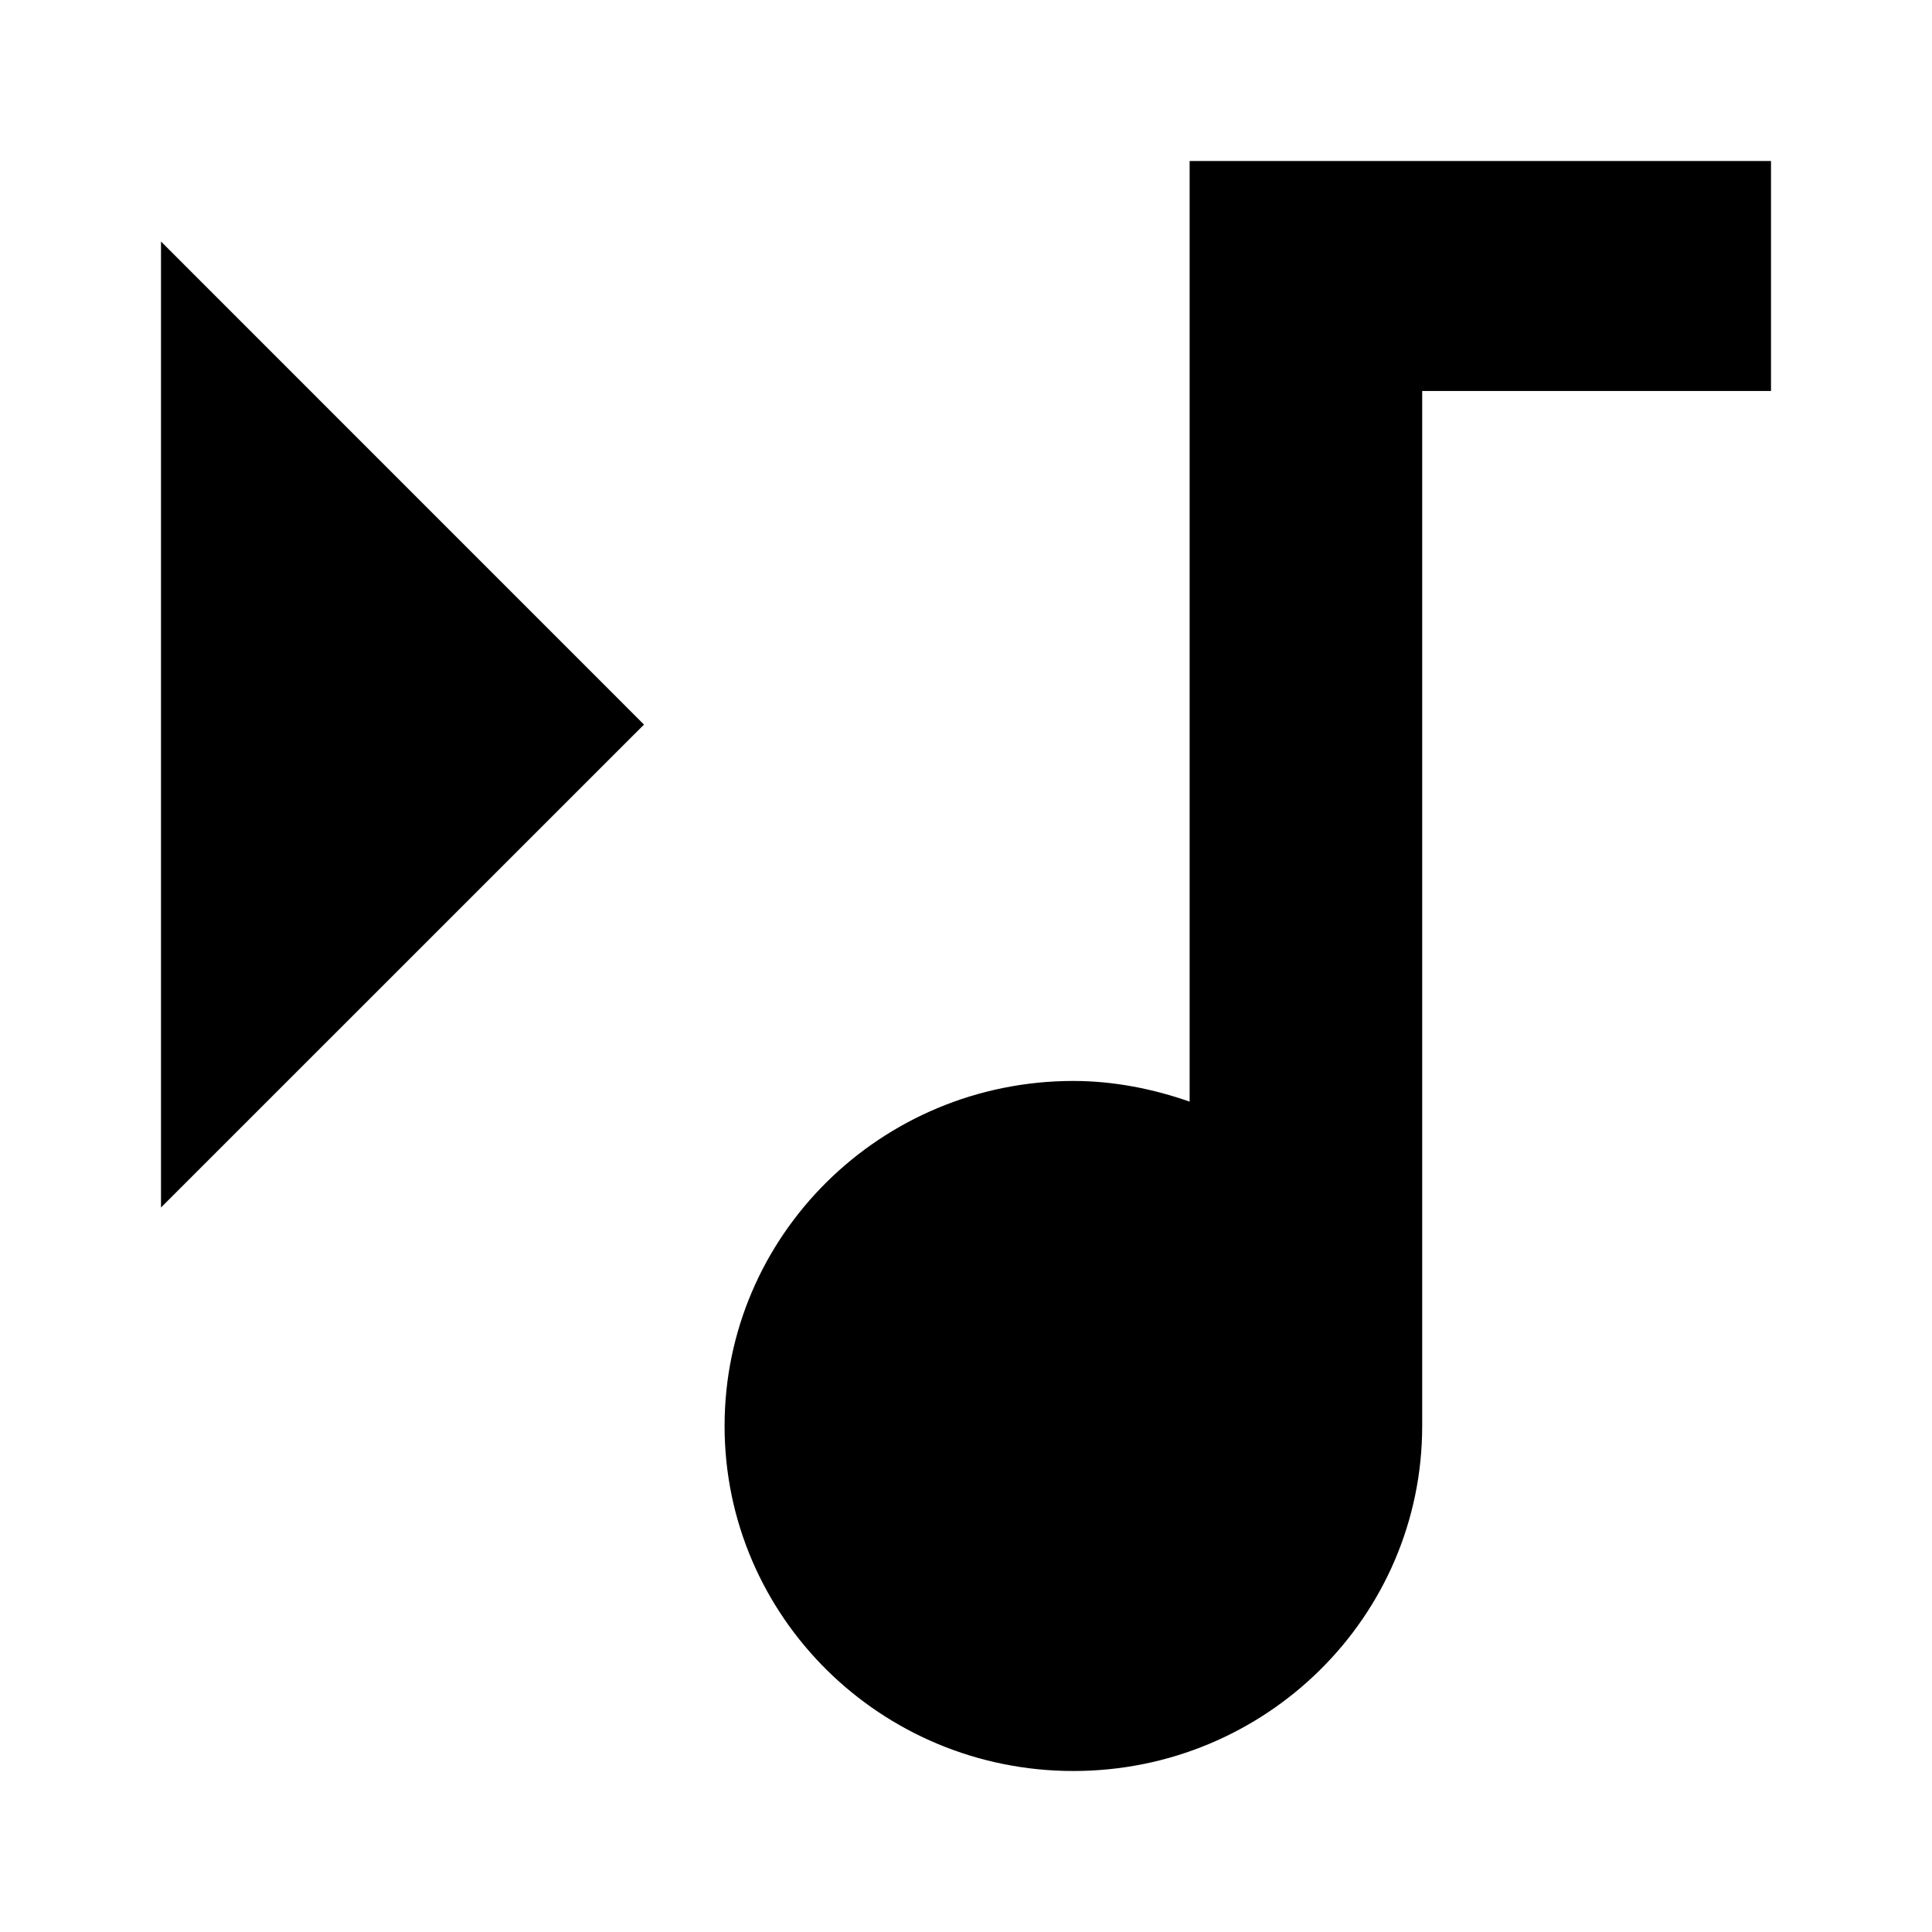
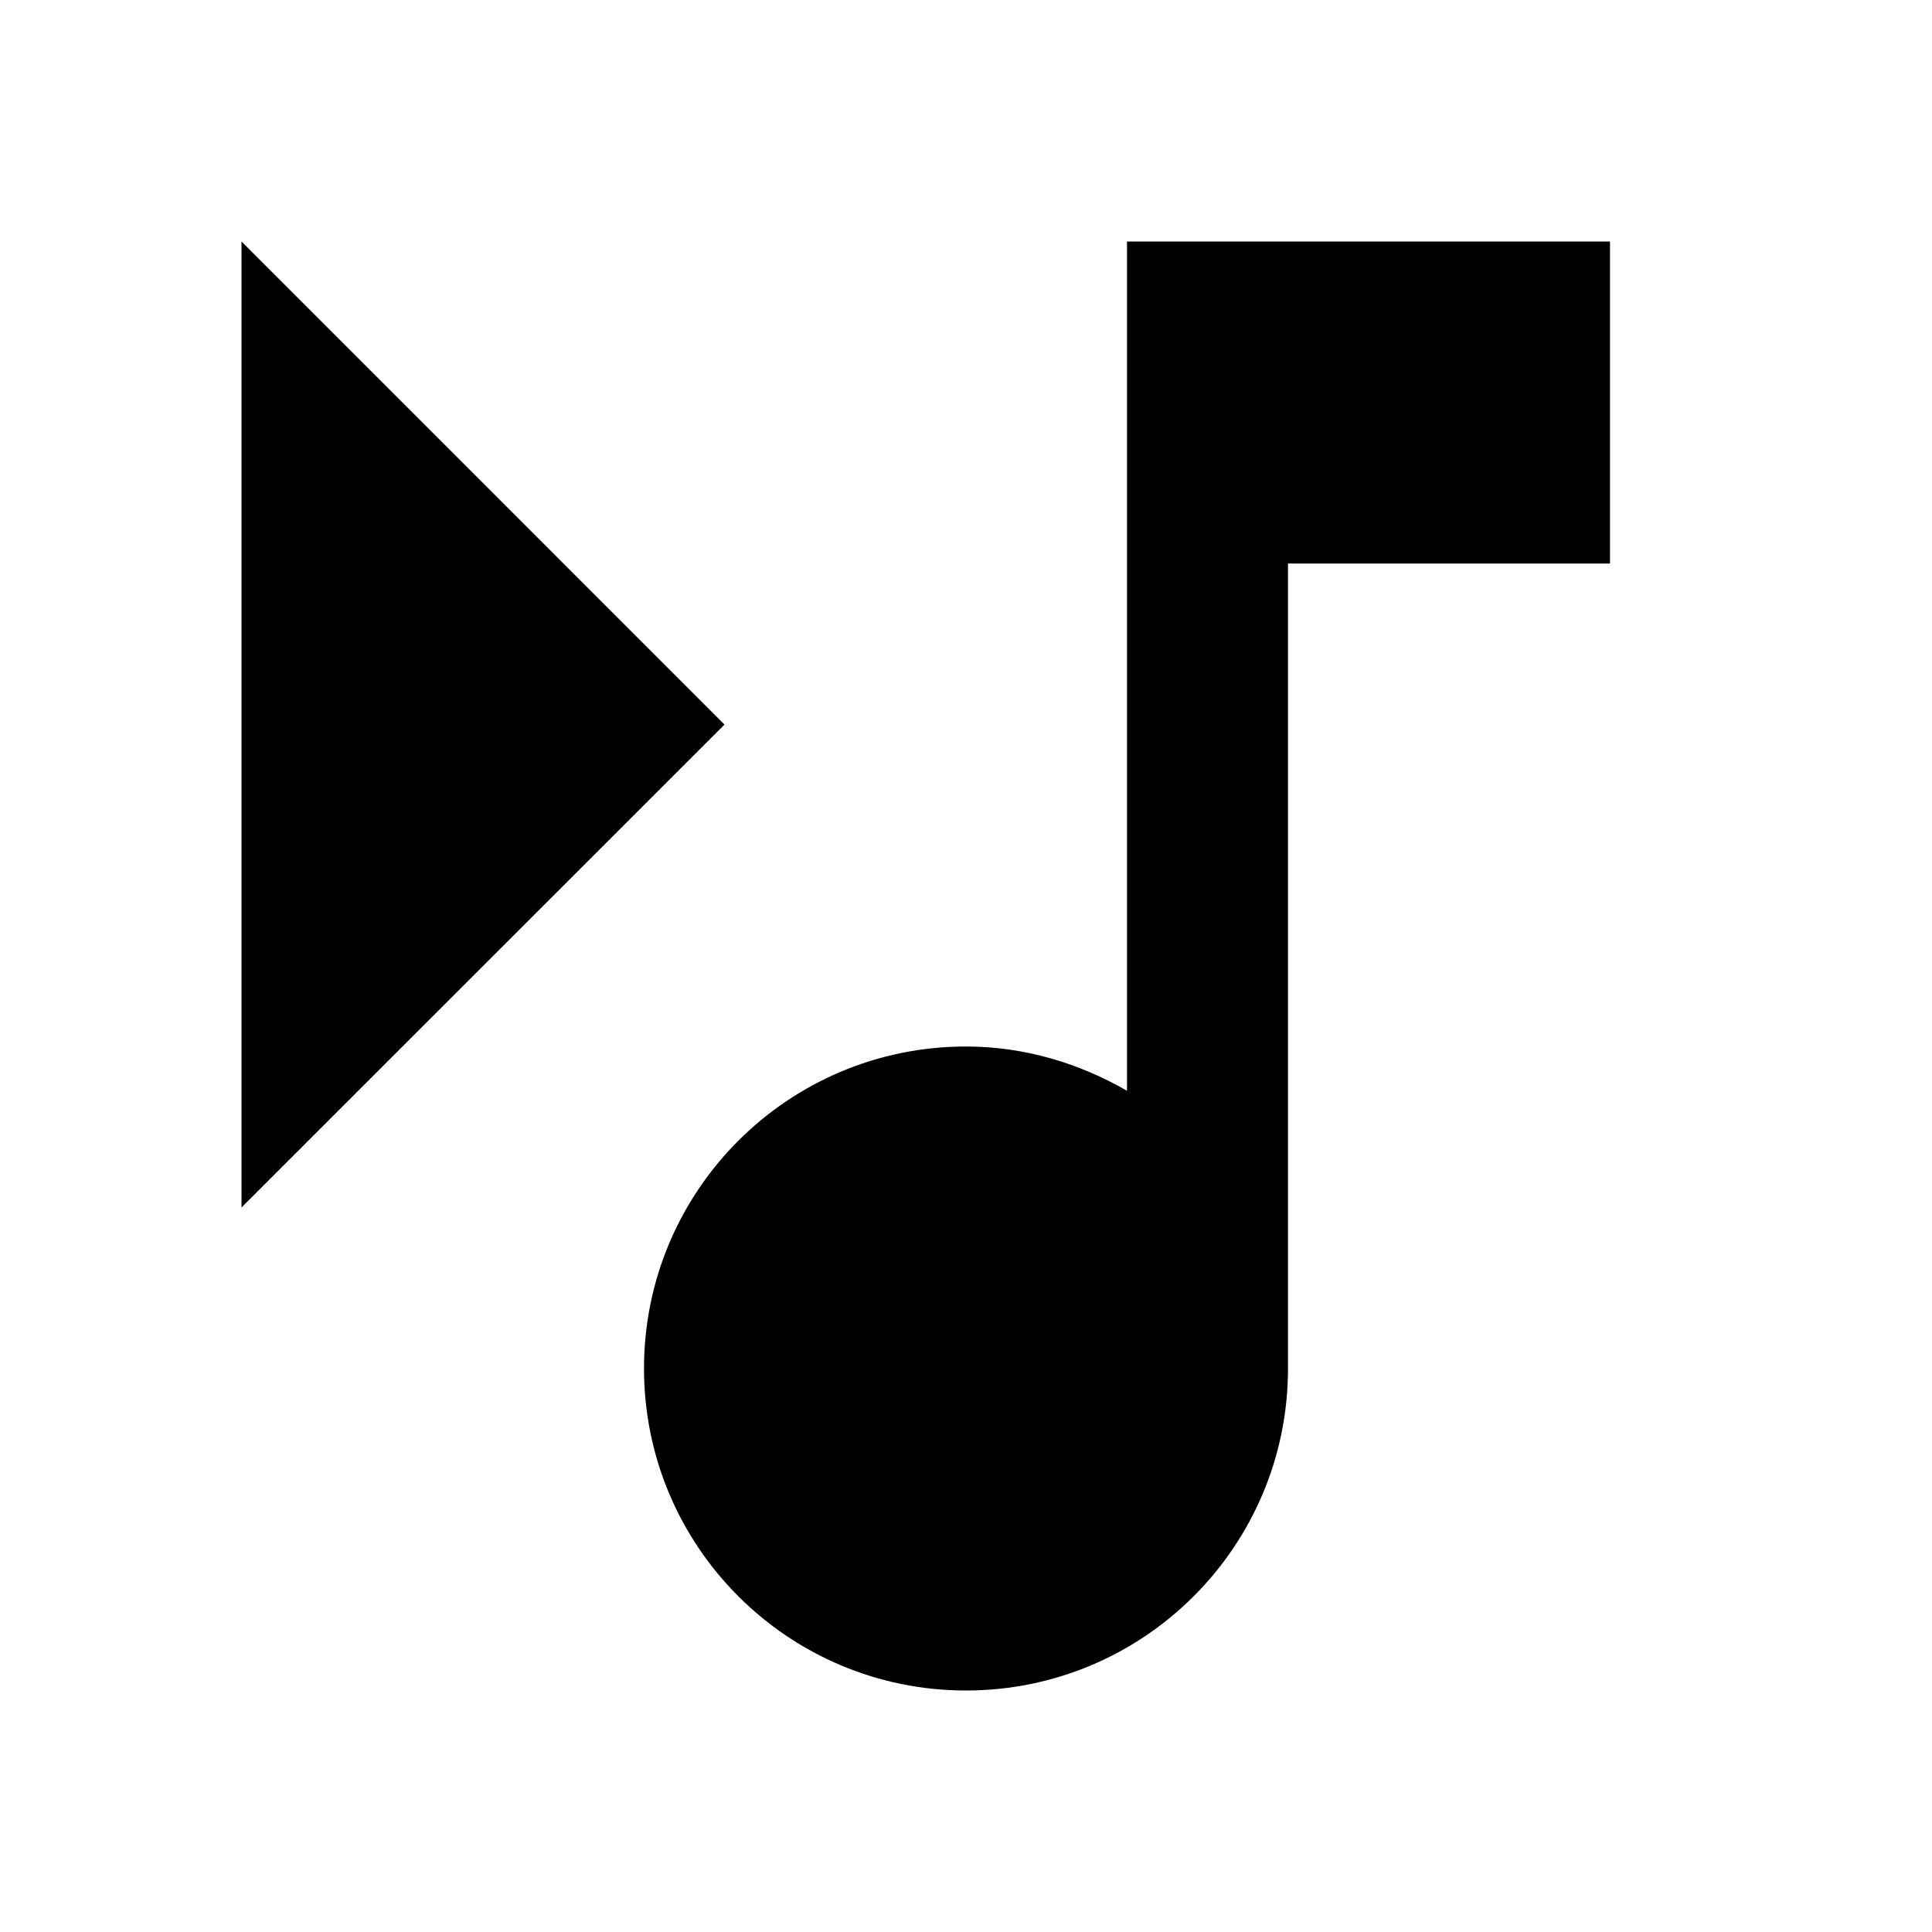
- <svg xmlns="http://www.w3.org/2000/svg" id="svg3717" width="24" height="24" version="1.1" viewBox="0 0 24 24">
-   <path id="path3715" d="m2 3v12l6-5.999zm12.778-1v11.685c-0.448-0.157-0.939-0.257-1.444-0.257a4.333 4.286 0 0 0-4.333 4.286 4.333 4.286 0 0 0 4.333 4.286 4.333 4.286 0 0 0 4.333-4.286v-12.857h4.333v-2.857h-7.222z" stroke-width="1.088" fill="#000" />
+ <svg xmlns="http://www.w3.org/2000/svg" id="svg1553" width="24" height="24" version="1.1" viewBox="0 0 24 24">
+   <path id="path3715" d="m3 3v12l6-5.999zm11 0v10.55c-0.59-0.34-1.27-0.55-2-0.55-2.21 0-4 1.79-4 4s1.79 4 4 4 4-1.79 4-4v-10h4v-4z" fill="#000" />
</svg>
